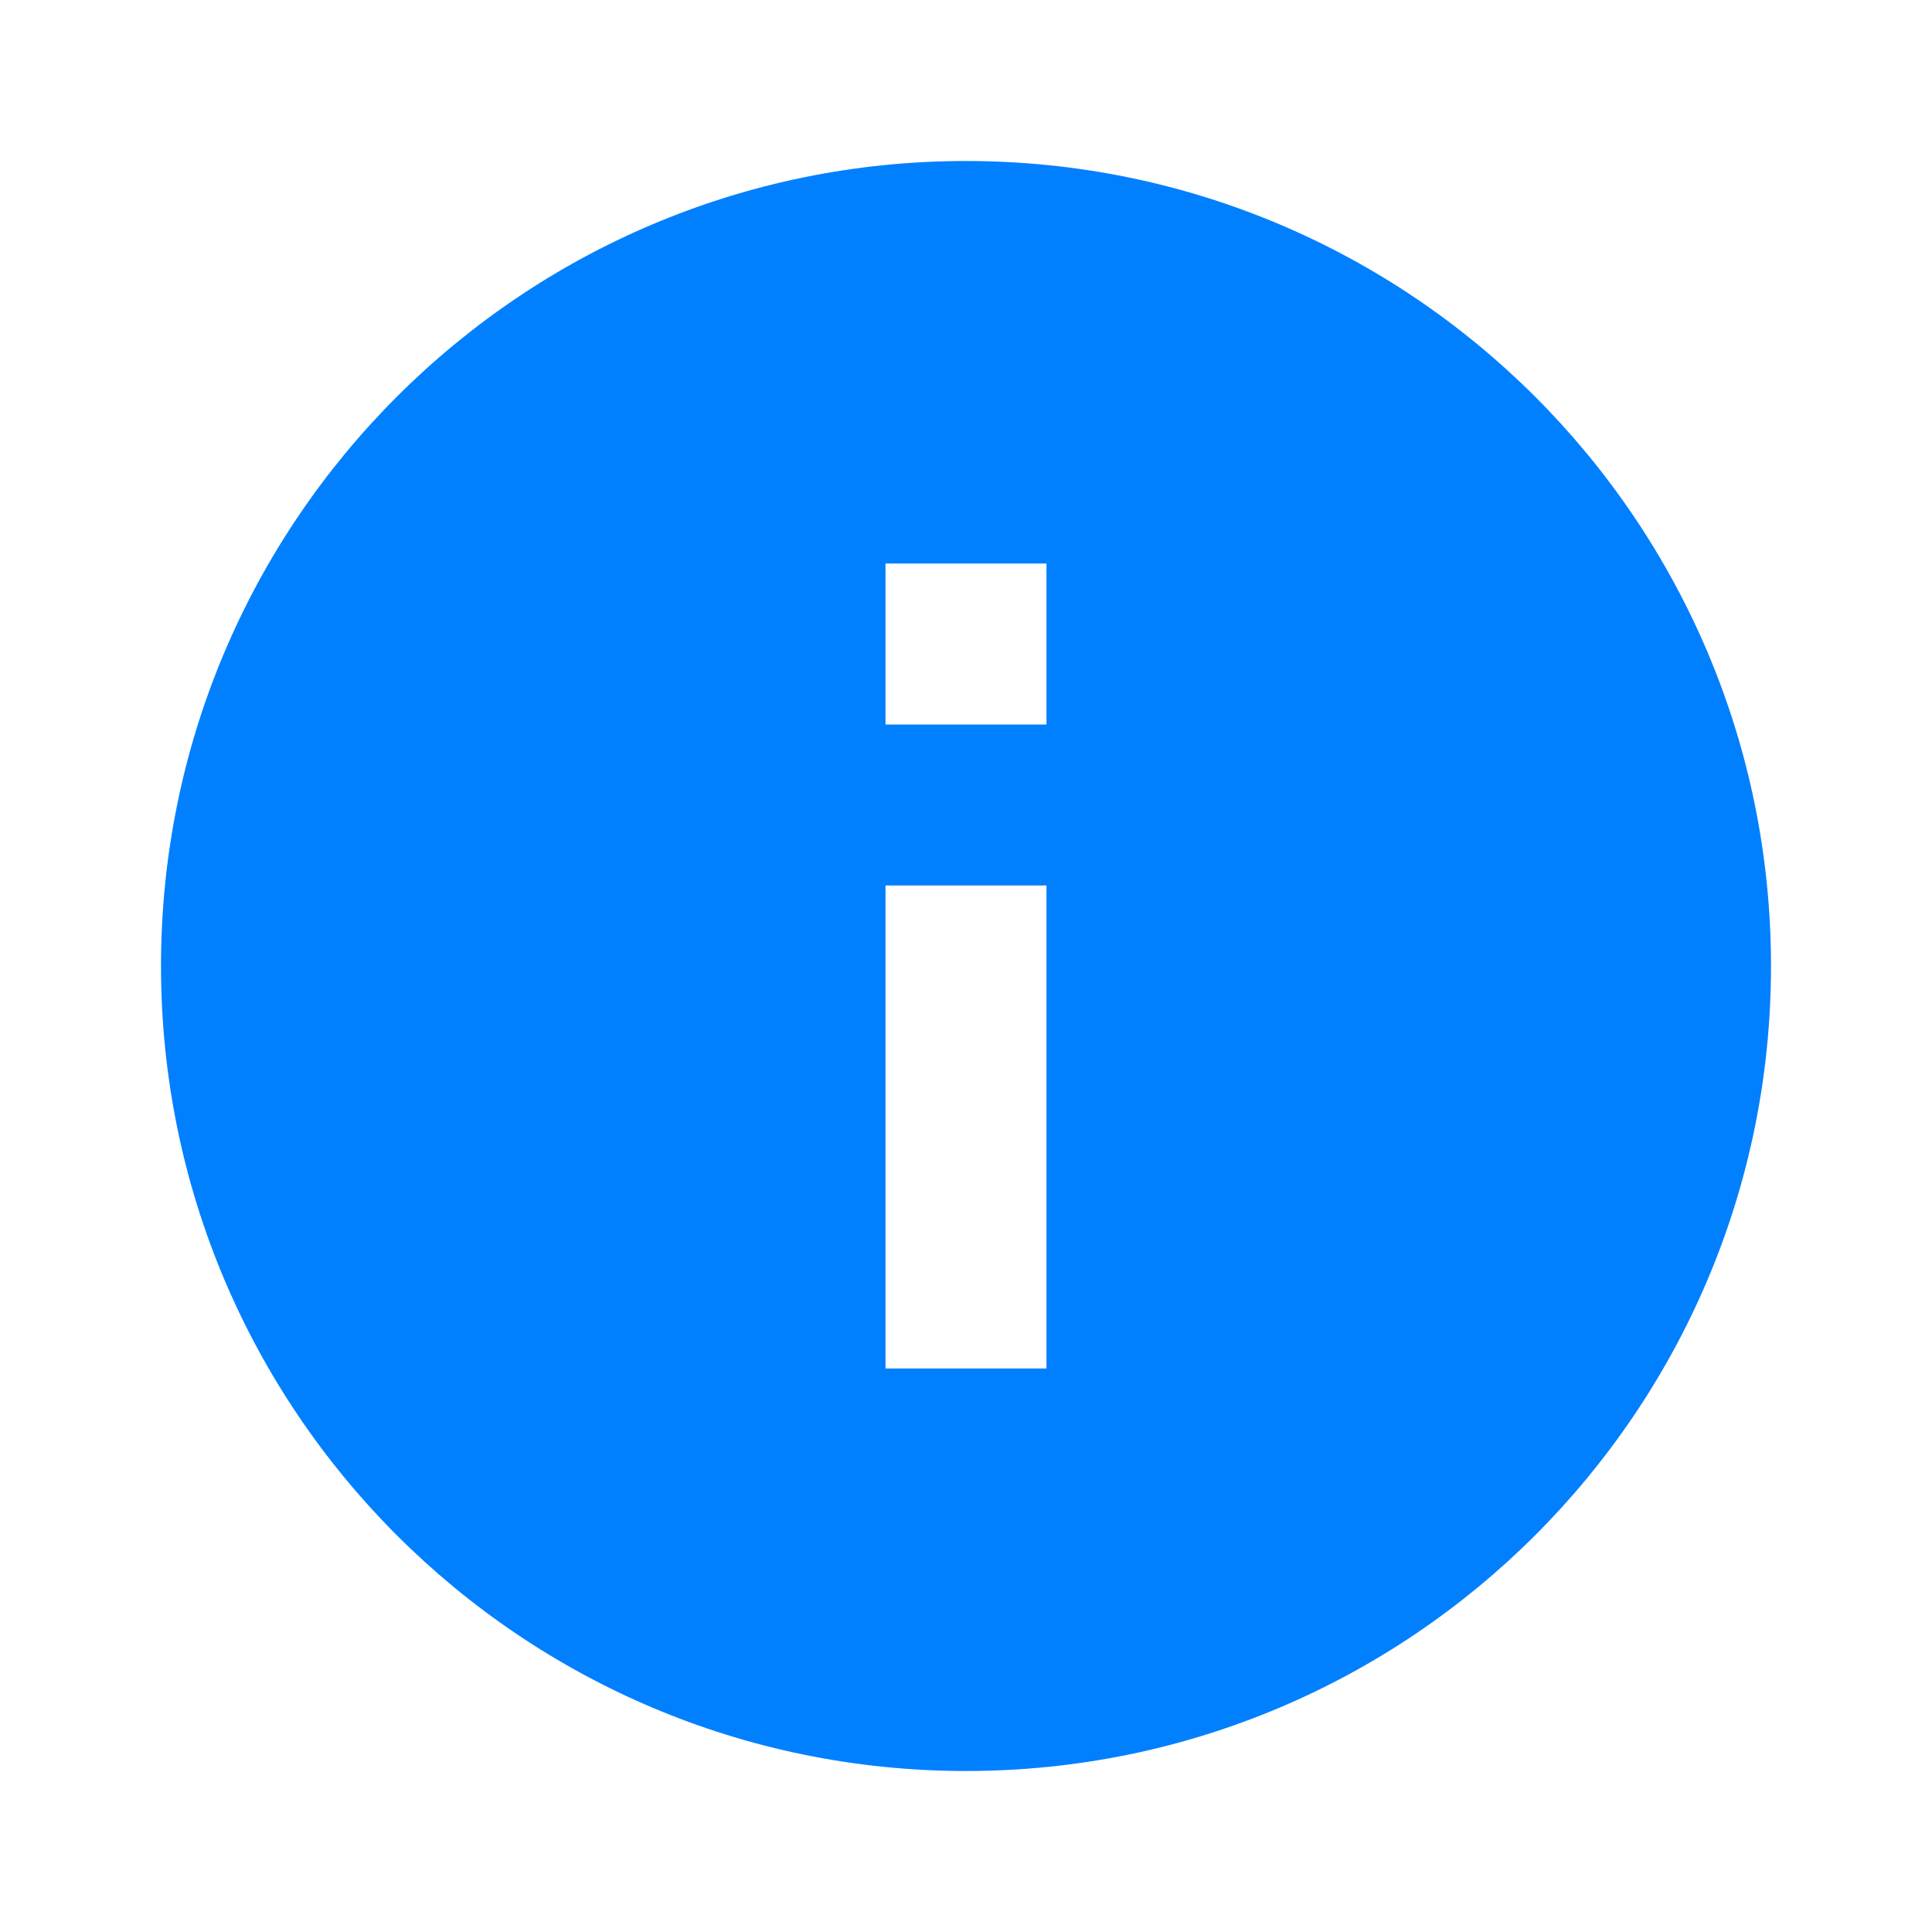
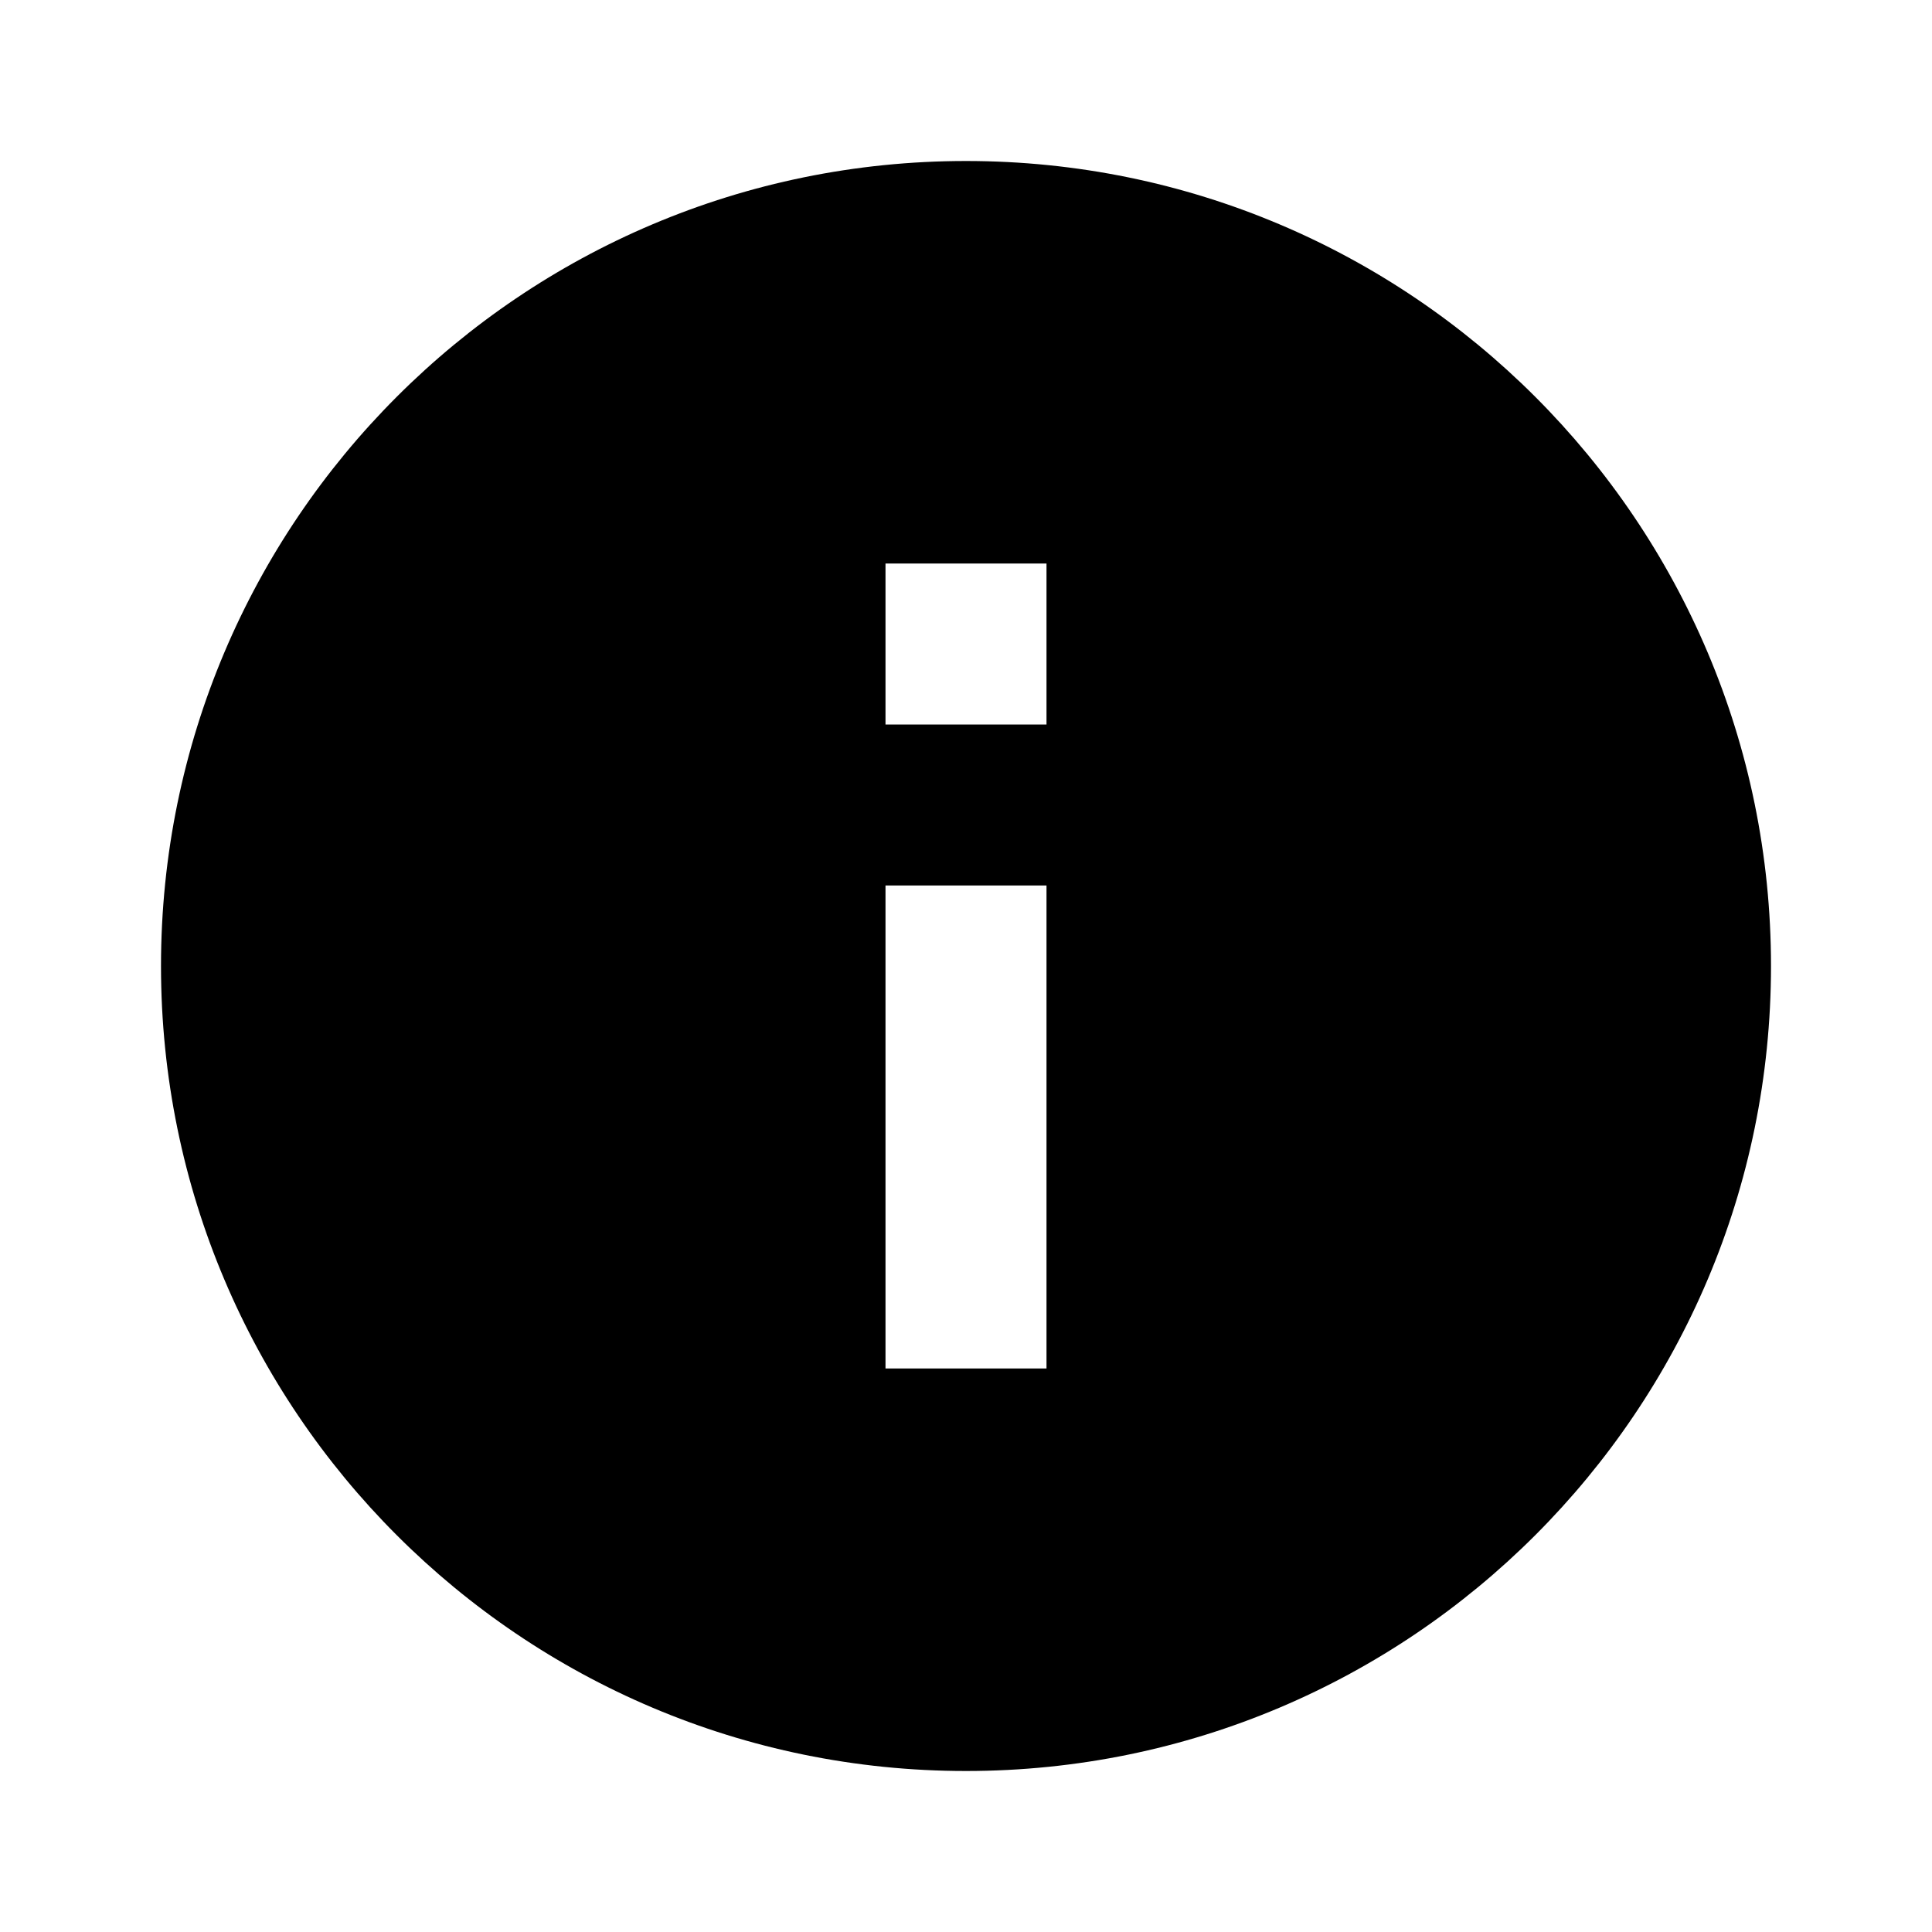
- <svg xmlns="http://www.w3.org/2000/svg" width="24" height="24" viewBox="0 0 24 24">
+ <svg xmlns="http://www.w3.org/2000/svg" width="1em" height="1em" viewBox="0 0 24 24">
  <path d="M0 0h24v24H0z" fill="none" />
-   <path fill="#0080ff" d="M13 9h-2V7h2m0 10h-2v-6h2m-1-9A10 10 0 0 0 2 12a10 10 0 0 0 10 10a10 10 0 0 0 10-10A10 10 0 0 0 12 2" />
+   <path fill="currentColor" d="M13 9h-2V7h2m0 10h-2v-6h2m-1-9A10 10 0 0 0 2 12a10 10 0 0 0 10 10a10 10 0 0 0 10-10A10 10 0 0 0 12 2" />
</svg>
